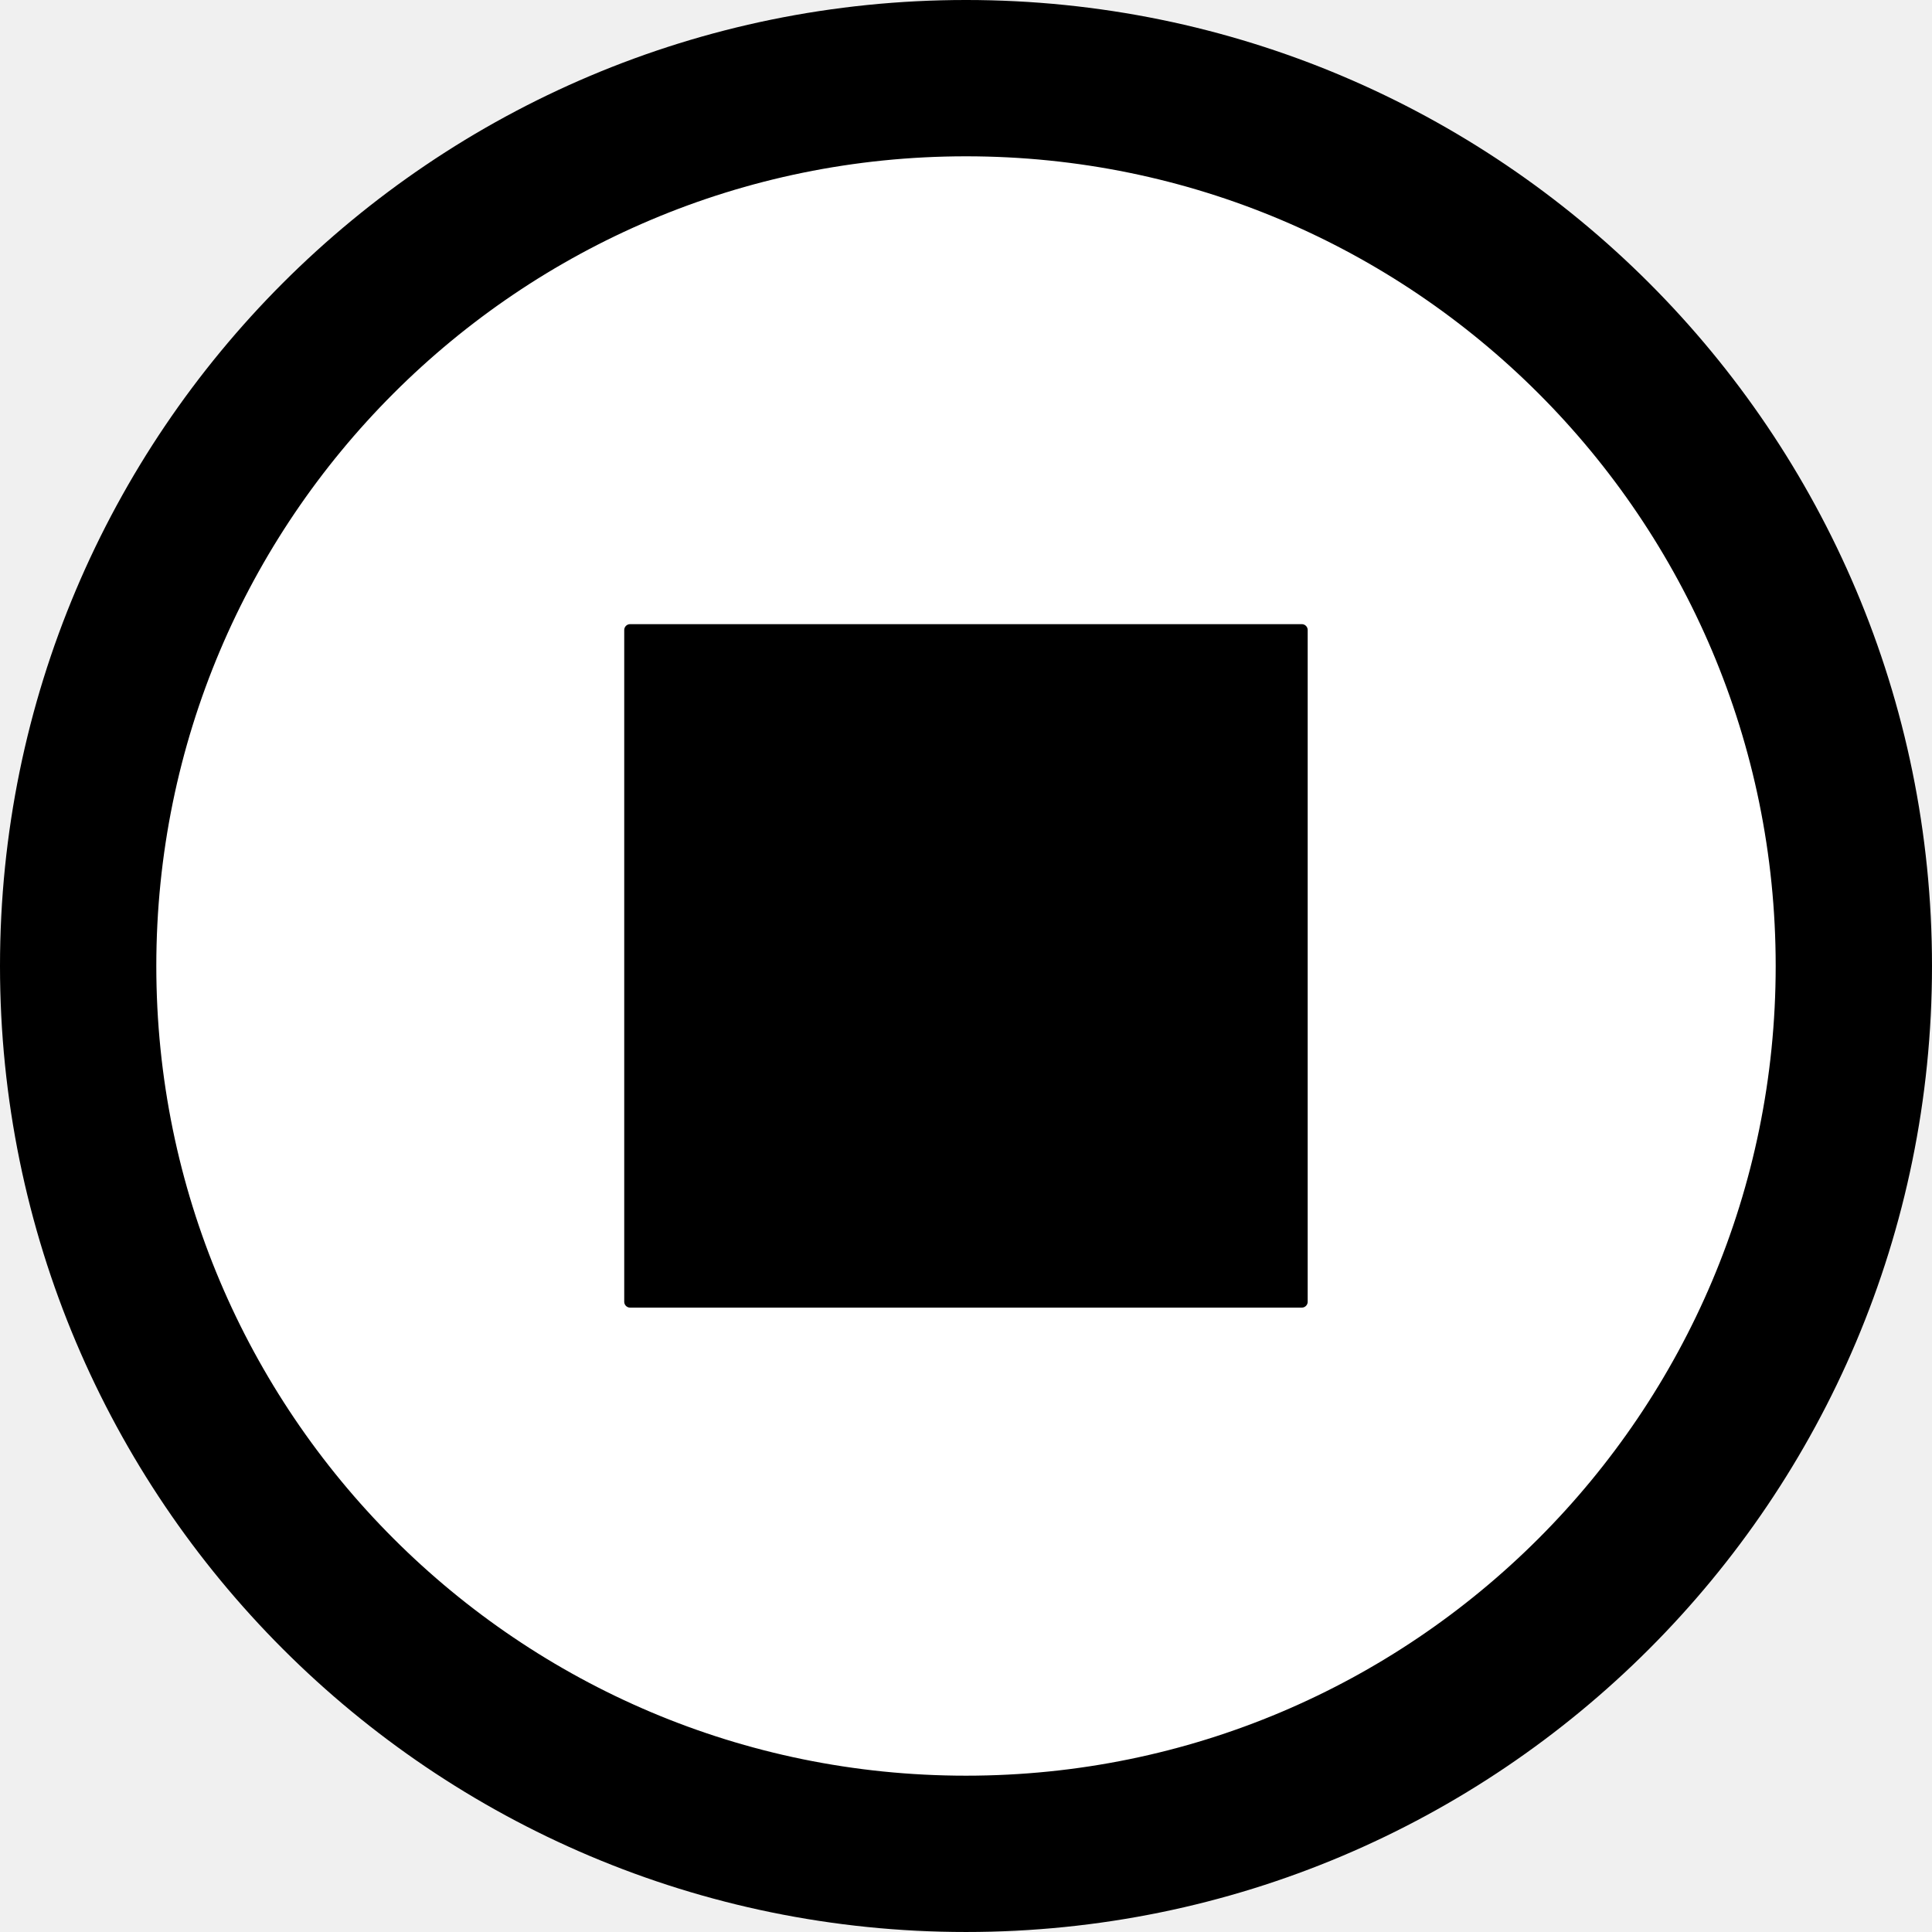
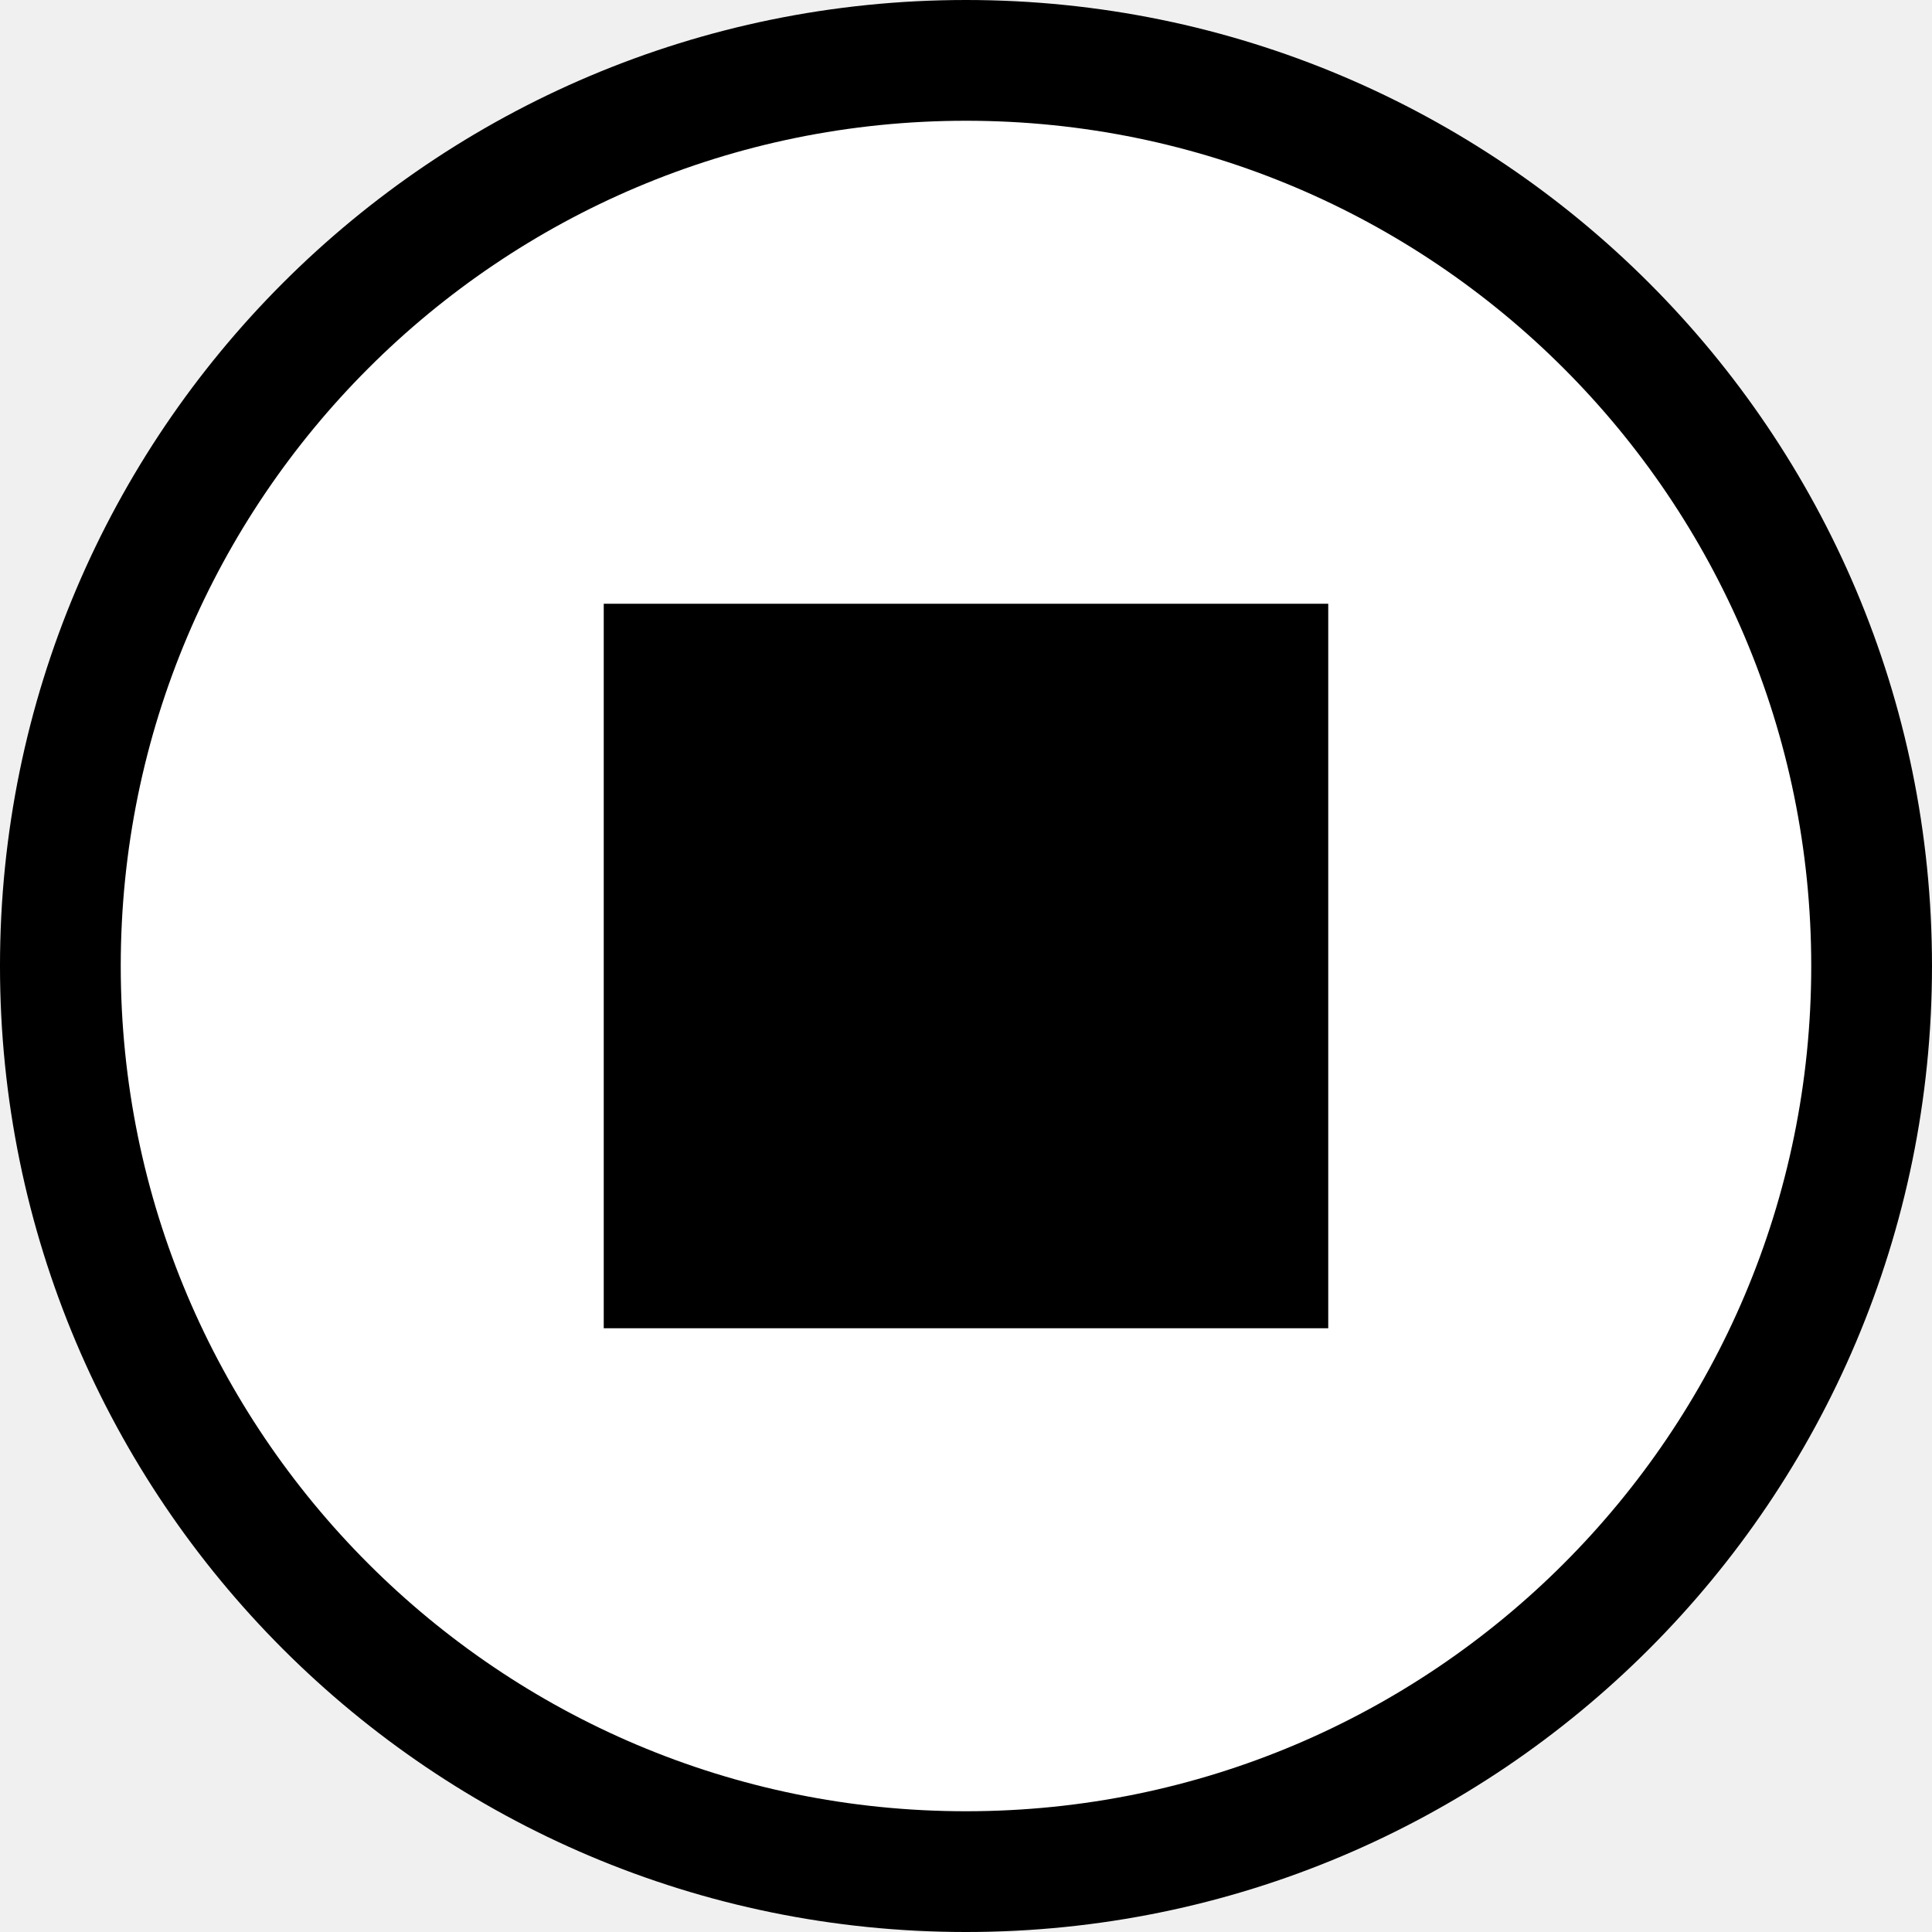
- <svg xmlns="http://www.w3.org/2000/svg" width="512" height="512" viewBox="0 0 135.467 135.467" version="1.1" id="svg2652">
-   <defs id="defs2646" />
-   <g id="layer1" transform="translate(0,-161.5333)">
-     <g transform="matrix(1.096009,0,0,-1.096009,-119.0813,965.4556)" id="g3205">
-       <path id="path3207" style="fill:#ffffff;fill-opacity:1;fill-rule:evenodd;stroke:none" d="m 113.65,671.7 c 0,31.37 25.43,56.8 56.8,56.8 31.37,0 56.8,-25.43 56.8,-56.8 0,-31.37 -25.43,-56.8 -56.8,-56.8 -31.37,0 -56.8,25.43 -56.8,56.8 z" />
-       <path id="path3209" style="fill:none;stroke:#000000;stroke-width:10;stroke-linecap:butt;stroke-linejoin:round;stroke-miterlimit:10;stroke-dasharray:none;stroke-opacity:1" d="m 113.65,671.7 c 0,31.37 25.43,56.8 56.8,56.8 31.37,0 56.8,-25.43 56.8,-56.8 0,-31.37 -25.43,-56.8 -56.8,-56.8 -31.37,0 -56.8,25.43 -56.8,56.8 z" />
-       <path id="path3211" style="fill:#000000;fill-opacity:1;fill-rule:evenodd;stroke:none" d="m 148.96,650.22 h 42.974 v 42.974 H 148.96 Z" />
-       <path id="path3213" style="fill:none;stroke:#000000;stroke-width:0.75;stroke-linecap:butt;stroke-linejoin:round;stroke-miterlimit:10;stroke-dasharray:none;stroke-opacity:1" d="m 148.96,650.22 h 42.974 v 42.974 H 148.96 Z" />
-     </g>
+ <svg xmlns="http://www.w3.org/2000/svg" width="512" height="512" viewBox="0 0 135.467 135.467" version="1.1" id="svg8">
+   <defs id="defs2" />
+   <g id="layer1" transform="translate(0,-161.5334)">
+     <text xml:space="preserve" style="font-style:normal;font-weight:normal;font-size:10.583px;line-height:1.25;font-family:sans-serif;letter-spacing:0px;word-spacing:0px;fill:#000000;fill-opacity:1;stroke:none;stroke-width:0.265" x="50.8" y="225.033" id="text851">
+       <tspan id="tspan849" x="50.8" y="234.397" style="stroke-width:0.265" />
+     </text>
+     <circle style="opacity:1;fill:#ffffff;fill-opacity:1;stroke:#000000;stroke-width:8.467;stroke-linecap:square;stroke-linejoin:round;stroke-miterlimit:4;stroke-dasharray:none;stroke-opacity:1;paint-order:normal" id="path837" cx="67.733" cy="229.267" r="63.5" />
+     <rect style="opacity:1;fill:#000000;fill-opacity:1;stroke:none;stroke-width:8.467;stroke-linecap:square;stroke-linejoin:round;stroke-miterlimit:4;stroke-dasharray:none;stroke-opacity:1;paint-order:normal" id="rect845" width="50.8" height="50.8" x="42.333" y="203.867" ry="0" />
  </g>
</svg>
